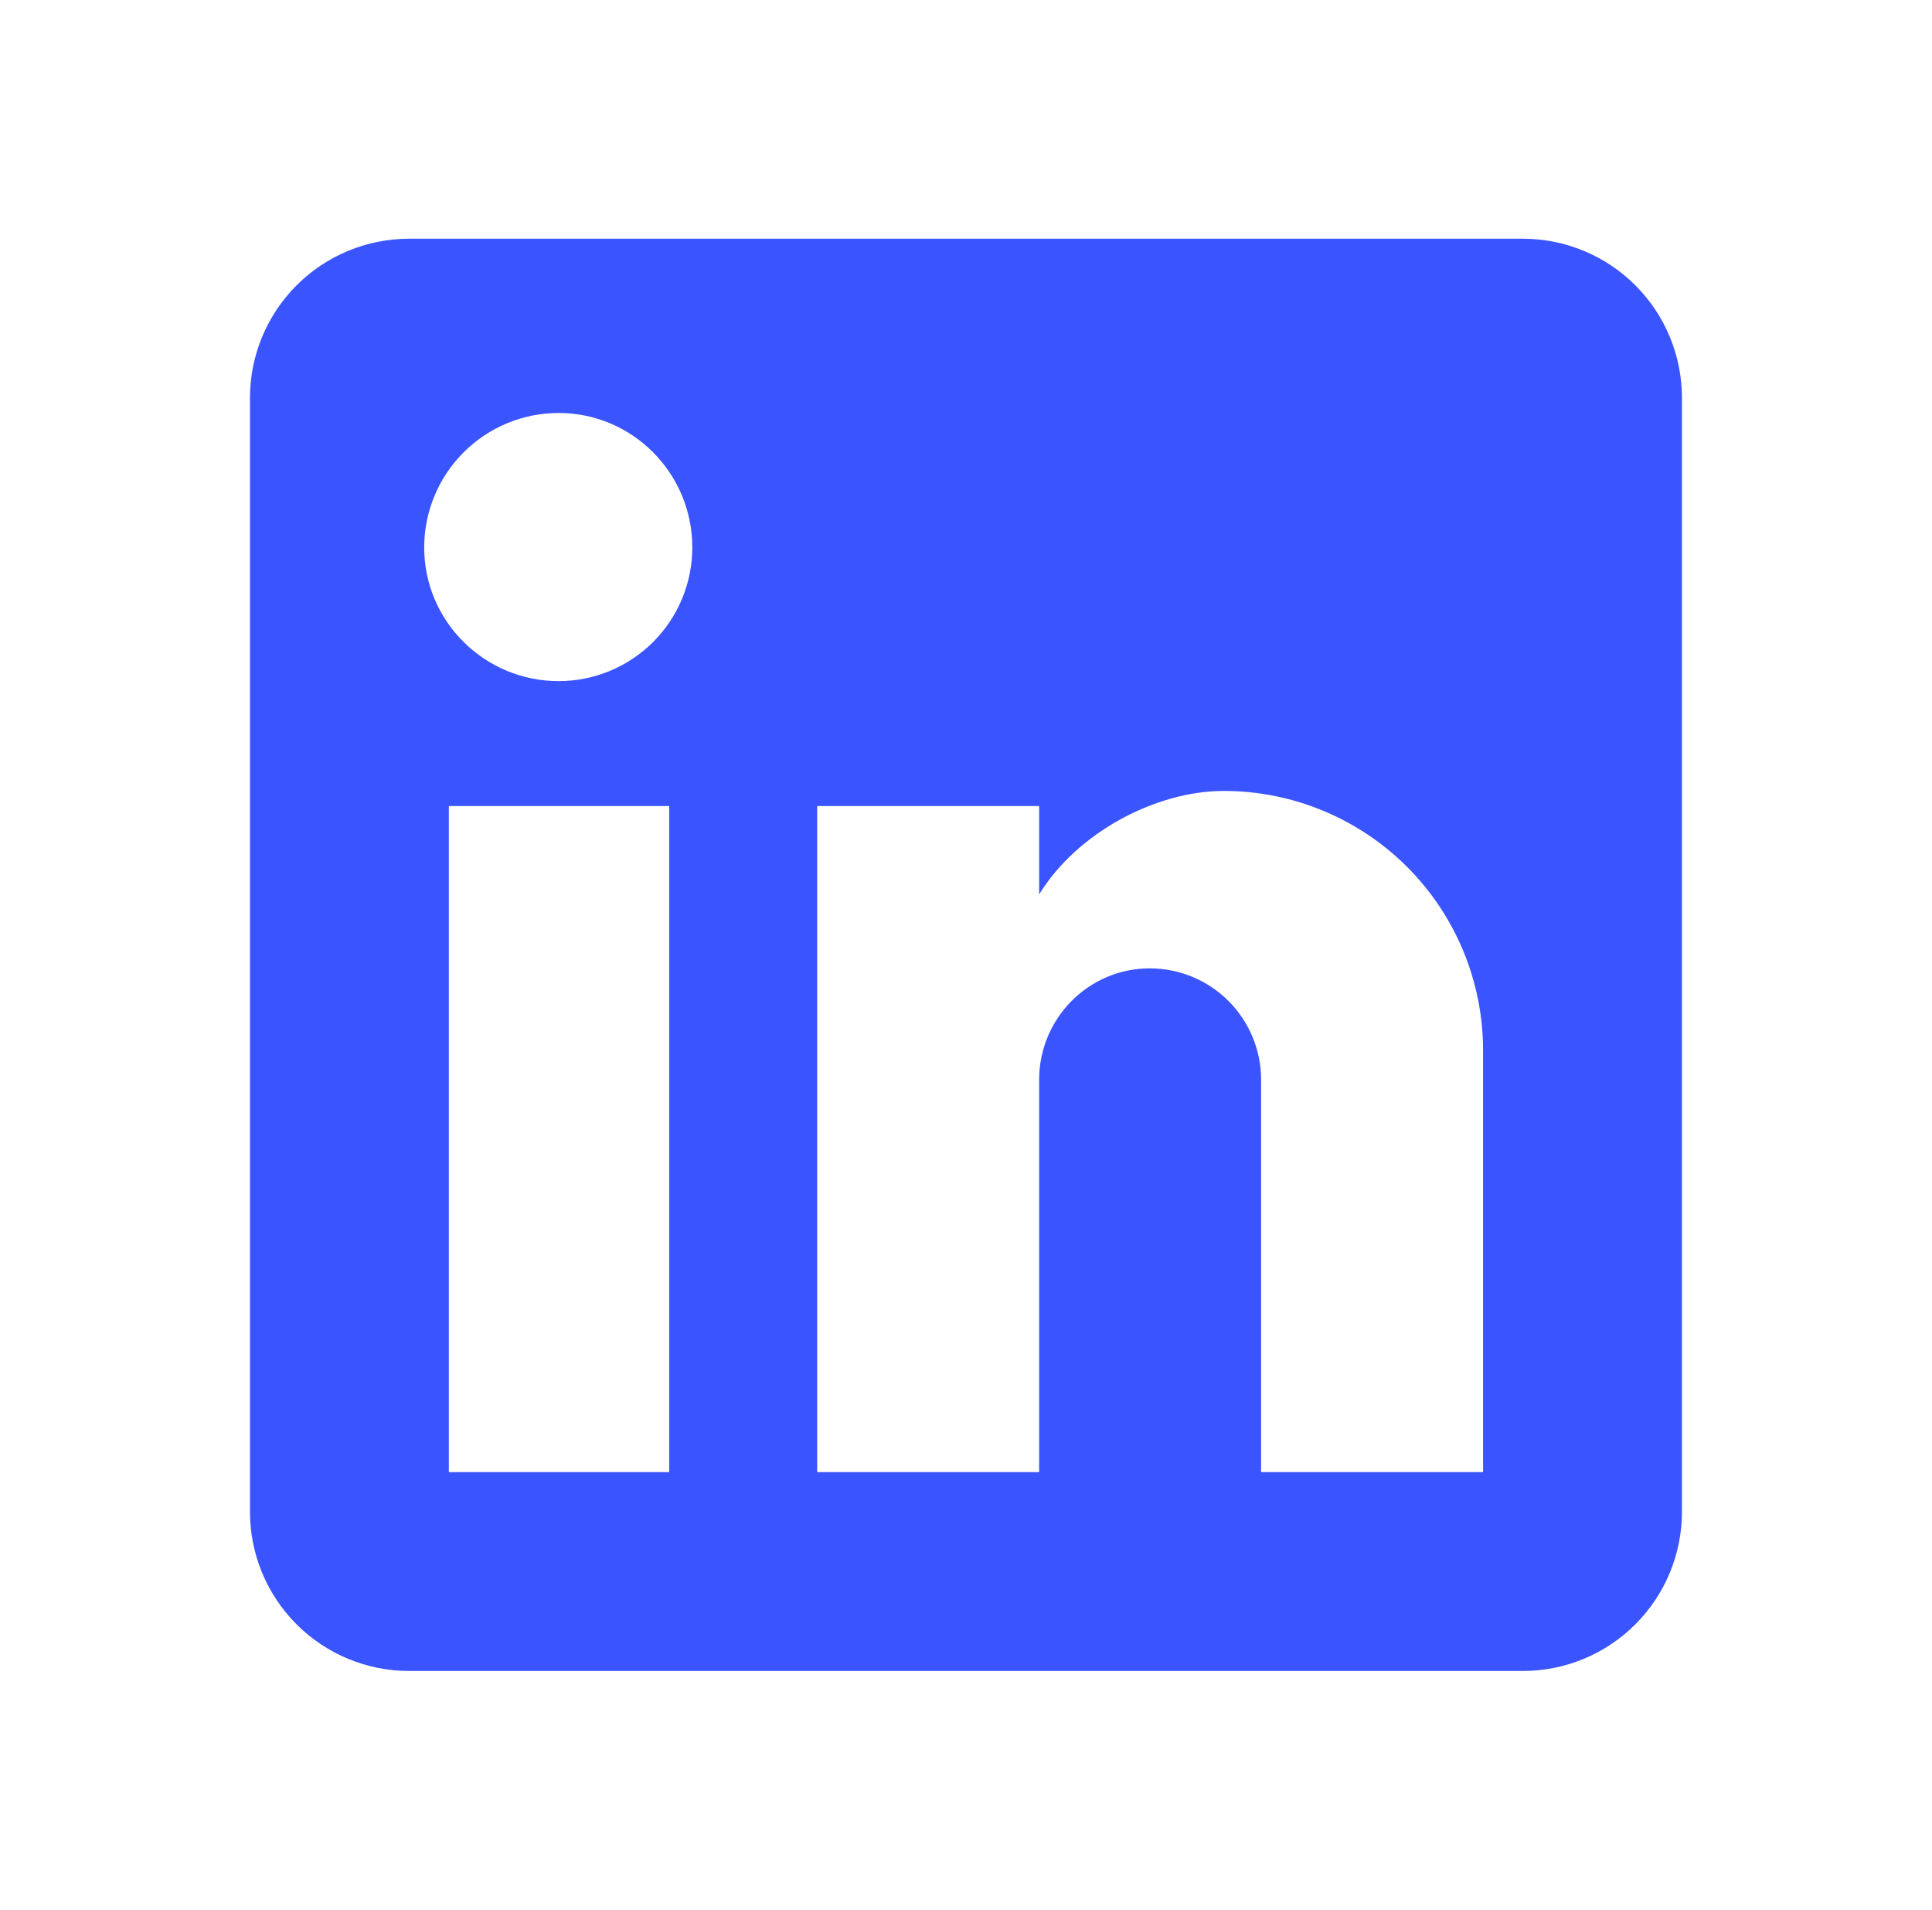
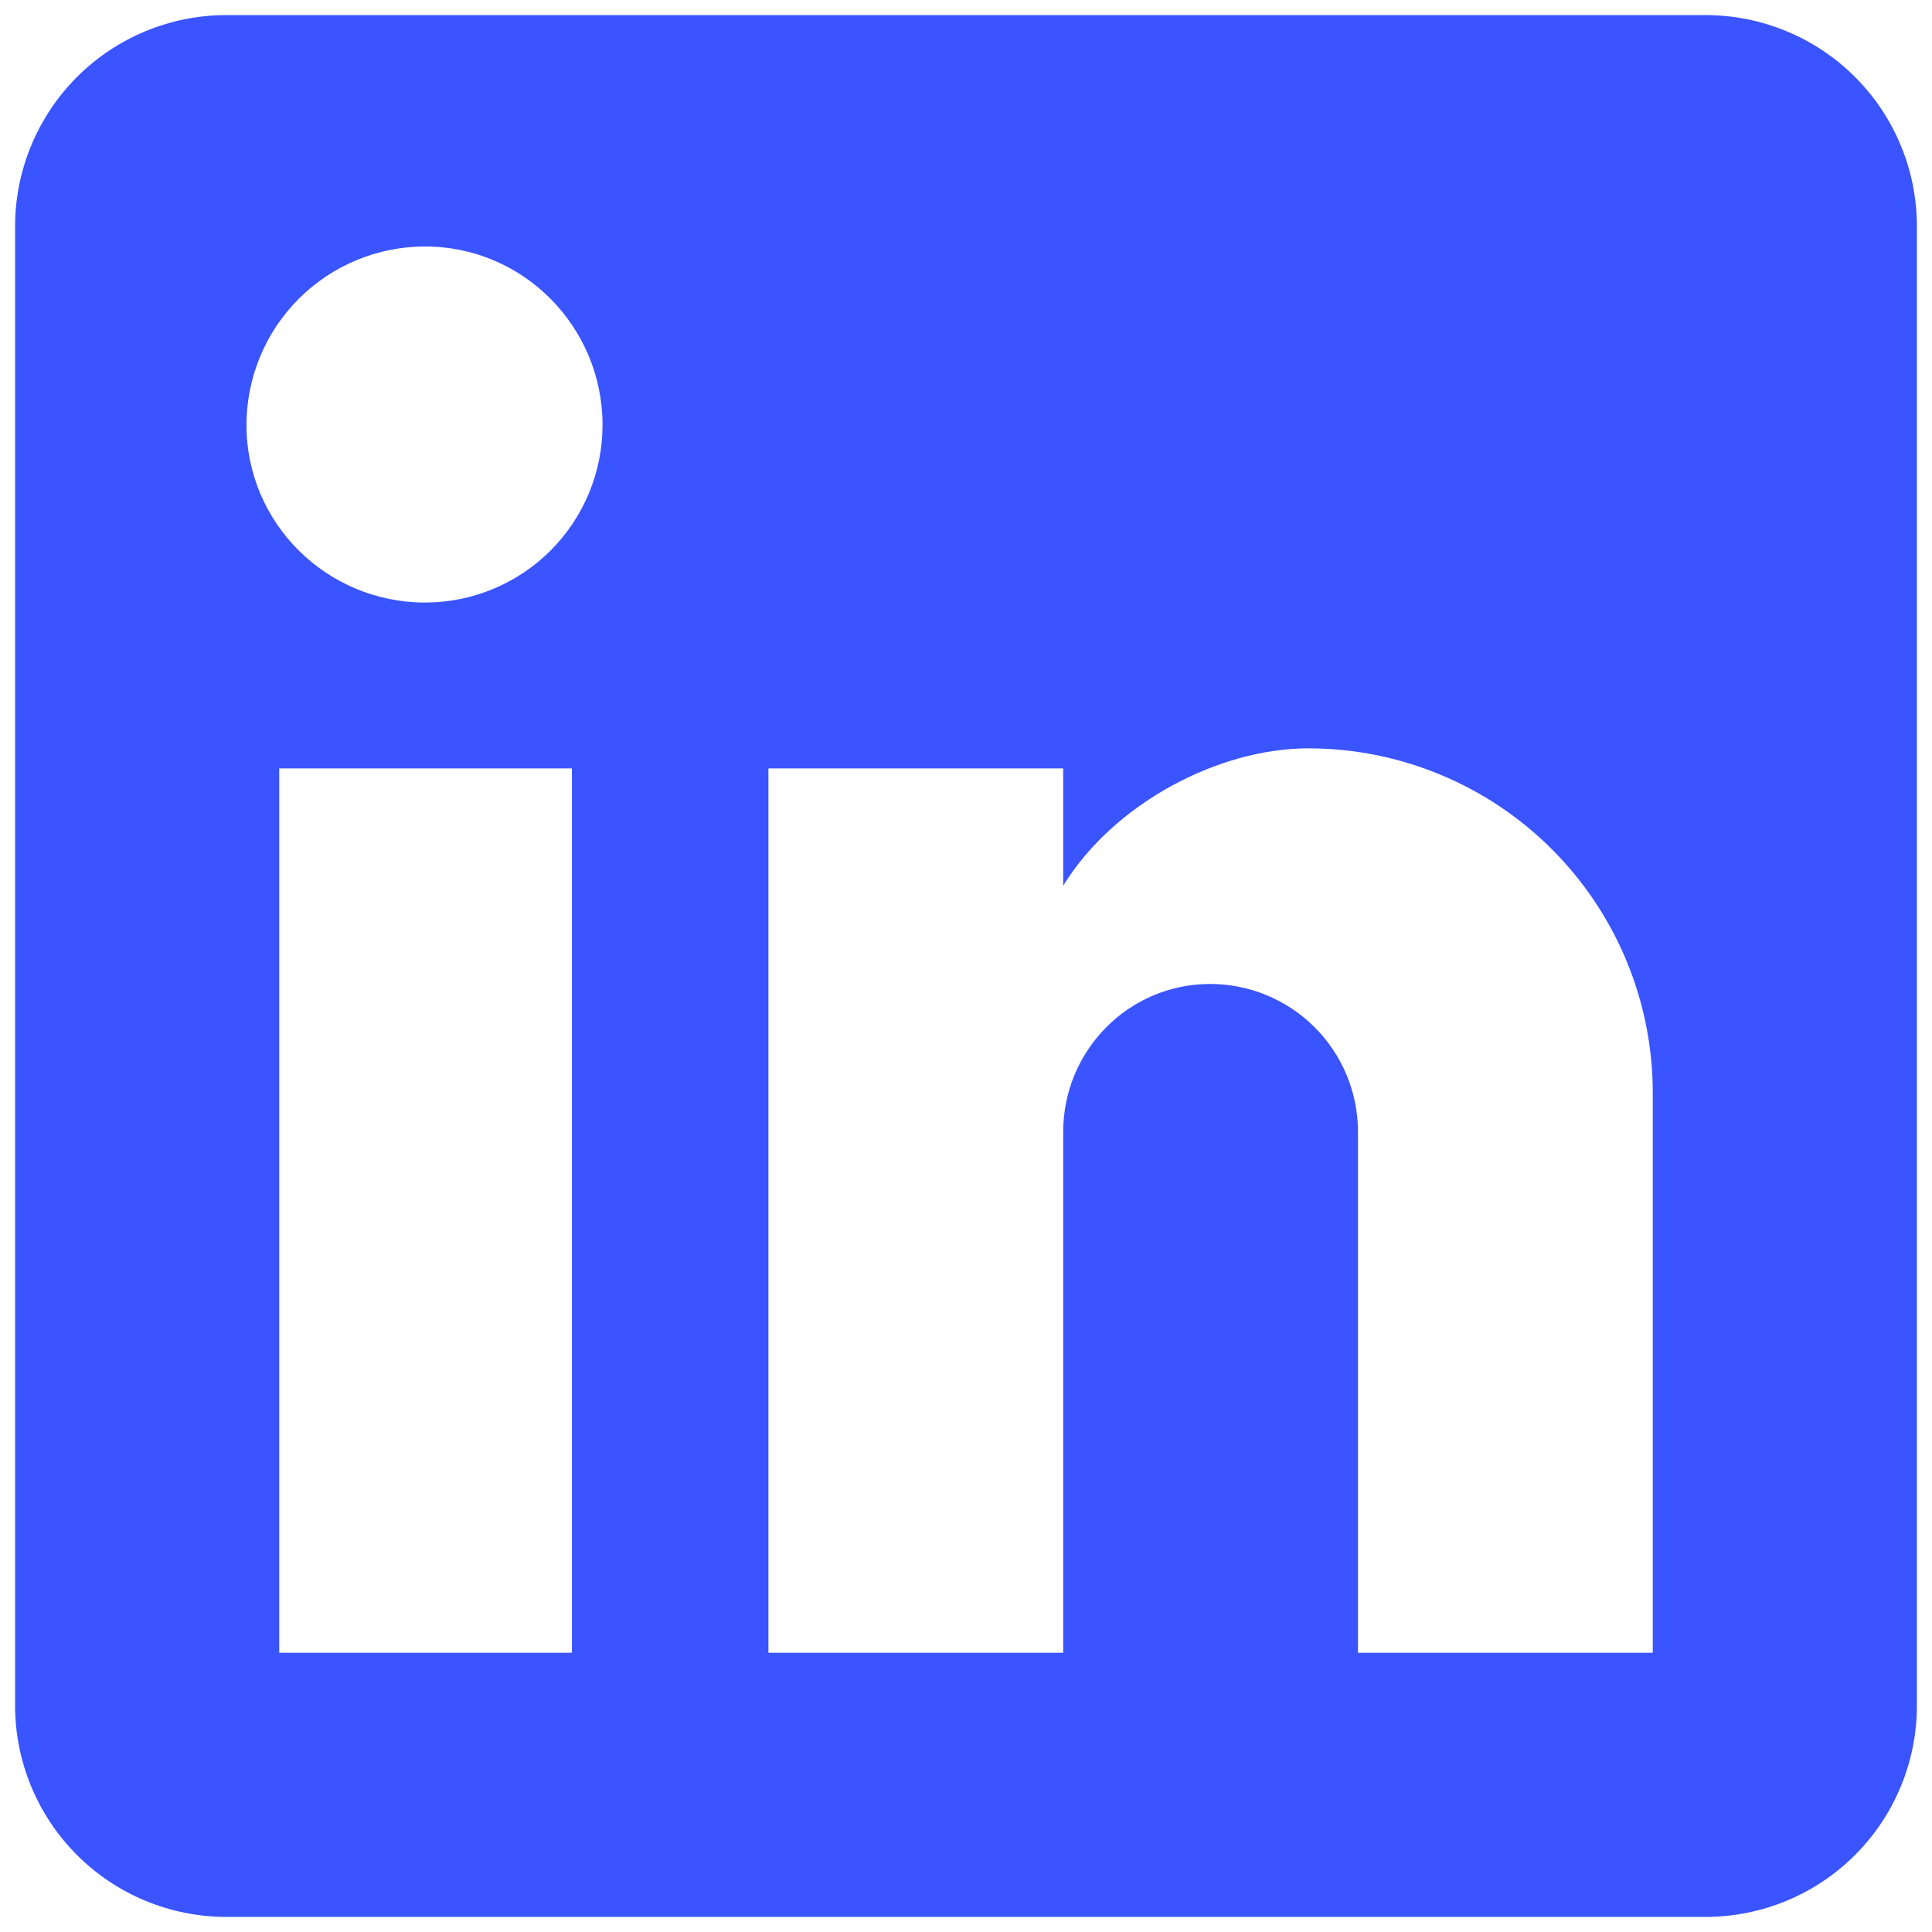
- <svg xmlns="http://www.w3.org/2000/svg" width="85" height="84" viewBox="0 0 85 84" fill="none">
-   <path d="M66.999 10.5C68.855 10.5 70.635 11.238 71.948 12.55C73.261 13.863 73.999 15.643 73.999 17.5V66.5C73.999 68.356 73.261 70.137 71.948 71.45C70.635 72.763 68.855 73.5 66.999 73.5H17.998C16.142 73.5 14.361 72.763 13.049 71.45C11.736 70.137 10.998 68.356 10.998 66.5V17.5C10.998 15.643 11.736 13.863 13.049 12.55C14.361 11.238 16.142 10.5 17.998 10.5H66.999ZM65.249 64.75V46.2C65.249 43.174 64.046 40.272 61.907 38.132C59.767 35.992 56.865 34.79 53.839 34.79C50.864 34.79 47.398 36.61 45.718 39.34V35.455H35.953V64.75H45.718V47.495C45.718 44.8 47.889 42.595 50.584 42.595C51.883 42.595 53.129 43.111 54.048 44.03C54.967 44.949 55.483 46.195 55.483 47.495V64.75H65.249ZM24.578 29.96C26.138 29.96 27.634 29.34 28.736 28.238C29.839 27.135 30.459 25.64 30.459 24.08C30.459 20.825 27.834 18.165 24.578 18.165C23.01 18.165 21.505 18.788 20.396 19.898C19.287 21.007 18.663 22.511 18.663 24.08C18.663 27.335 21.323 29.96 24.578 29.96ZM29.444 64.75V35.455H19.748V64.75H29.444Z" fill="#3A54FF" />
+ <svg xmlns="http://www.w3.org/2000/svg" width="64" height="64" viewBox="0 0 64 64" fill="none">
+   <path d="M56.5 0.5C58.356 0.5 60.137 1.238 61.45 2.55C62.763 3.863 63.5 5.643 63.5 7.5V56.5C63.5 58.356 62.763 60.137 61.45 61.45C60.137 62.763 58.356 63.5 56.5 63.5H7.5C5.643 63.5 3.863 62.763 2.55 61.45C1.238 60.137 0.5 58.356 0.5 56.5V7.5C0.5 5.643 1.238 3.863 2.55 2.55C3.863 1.238 5.643 0.5 7.5 0.5H56.5ZM54.75 54.75V36.2C54.75 33.174 53.548 30.272 51.408 28.132C49.268 25.992 46.366 24.79 43.34 24.79C40.365 24.79 36.9 26.61 35.22 29.34V25.455H25.455V54.75H35.22V37.495C35.22 34.8 37.39 32.595 40.085 32.595C41.385 32.595 42.631 33.111 43.55 34.03C44.469 34.949 44.985 36.195 44.985 37.495V54.75H54.75ZM14.08 19.96C15.639 19.96 17.135 19.34 18.238 18.238C19.34 17.135 19.96 15.639 19.96 14.08C19.96 10.825 17.335 8.165 14.08 8.165C12.511 8.165 11.007 8.788 9.897 9.897C8.788 11.007 8.165 12.511 8.165 14.08C8.165 17.335 10.825 19.96 14.08 19.96ZM18.945 54.75V25.455H9.25V54.75H18.945Z" fill="#3A54FF" />
</svg>
